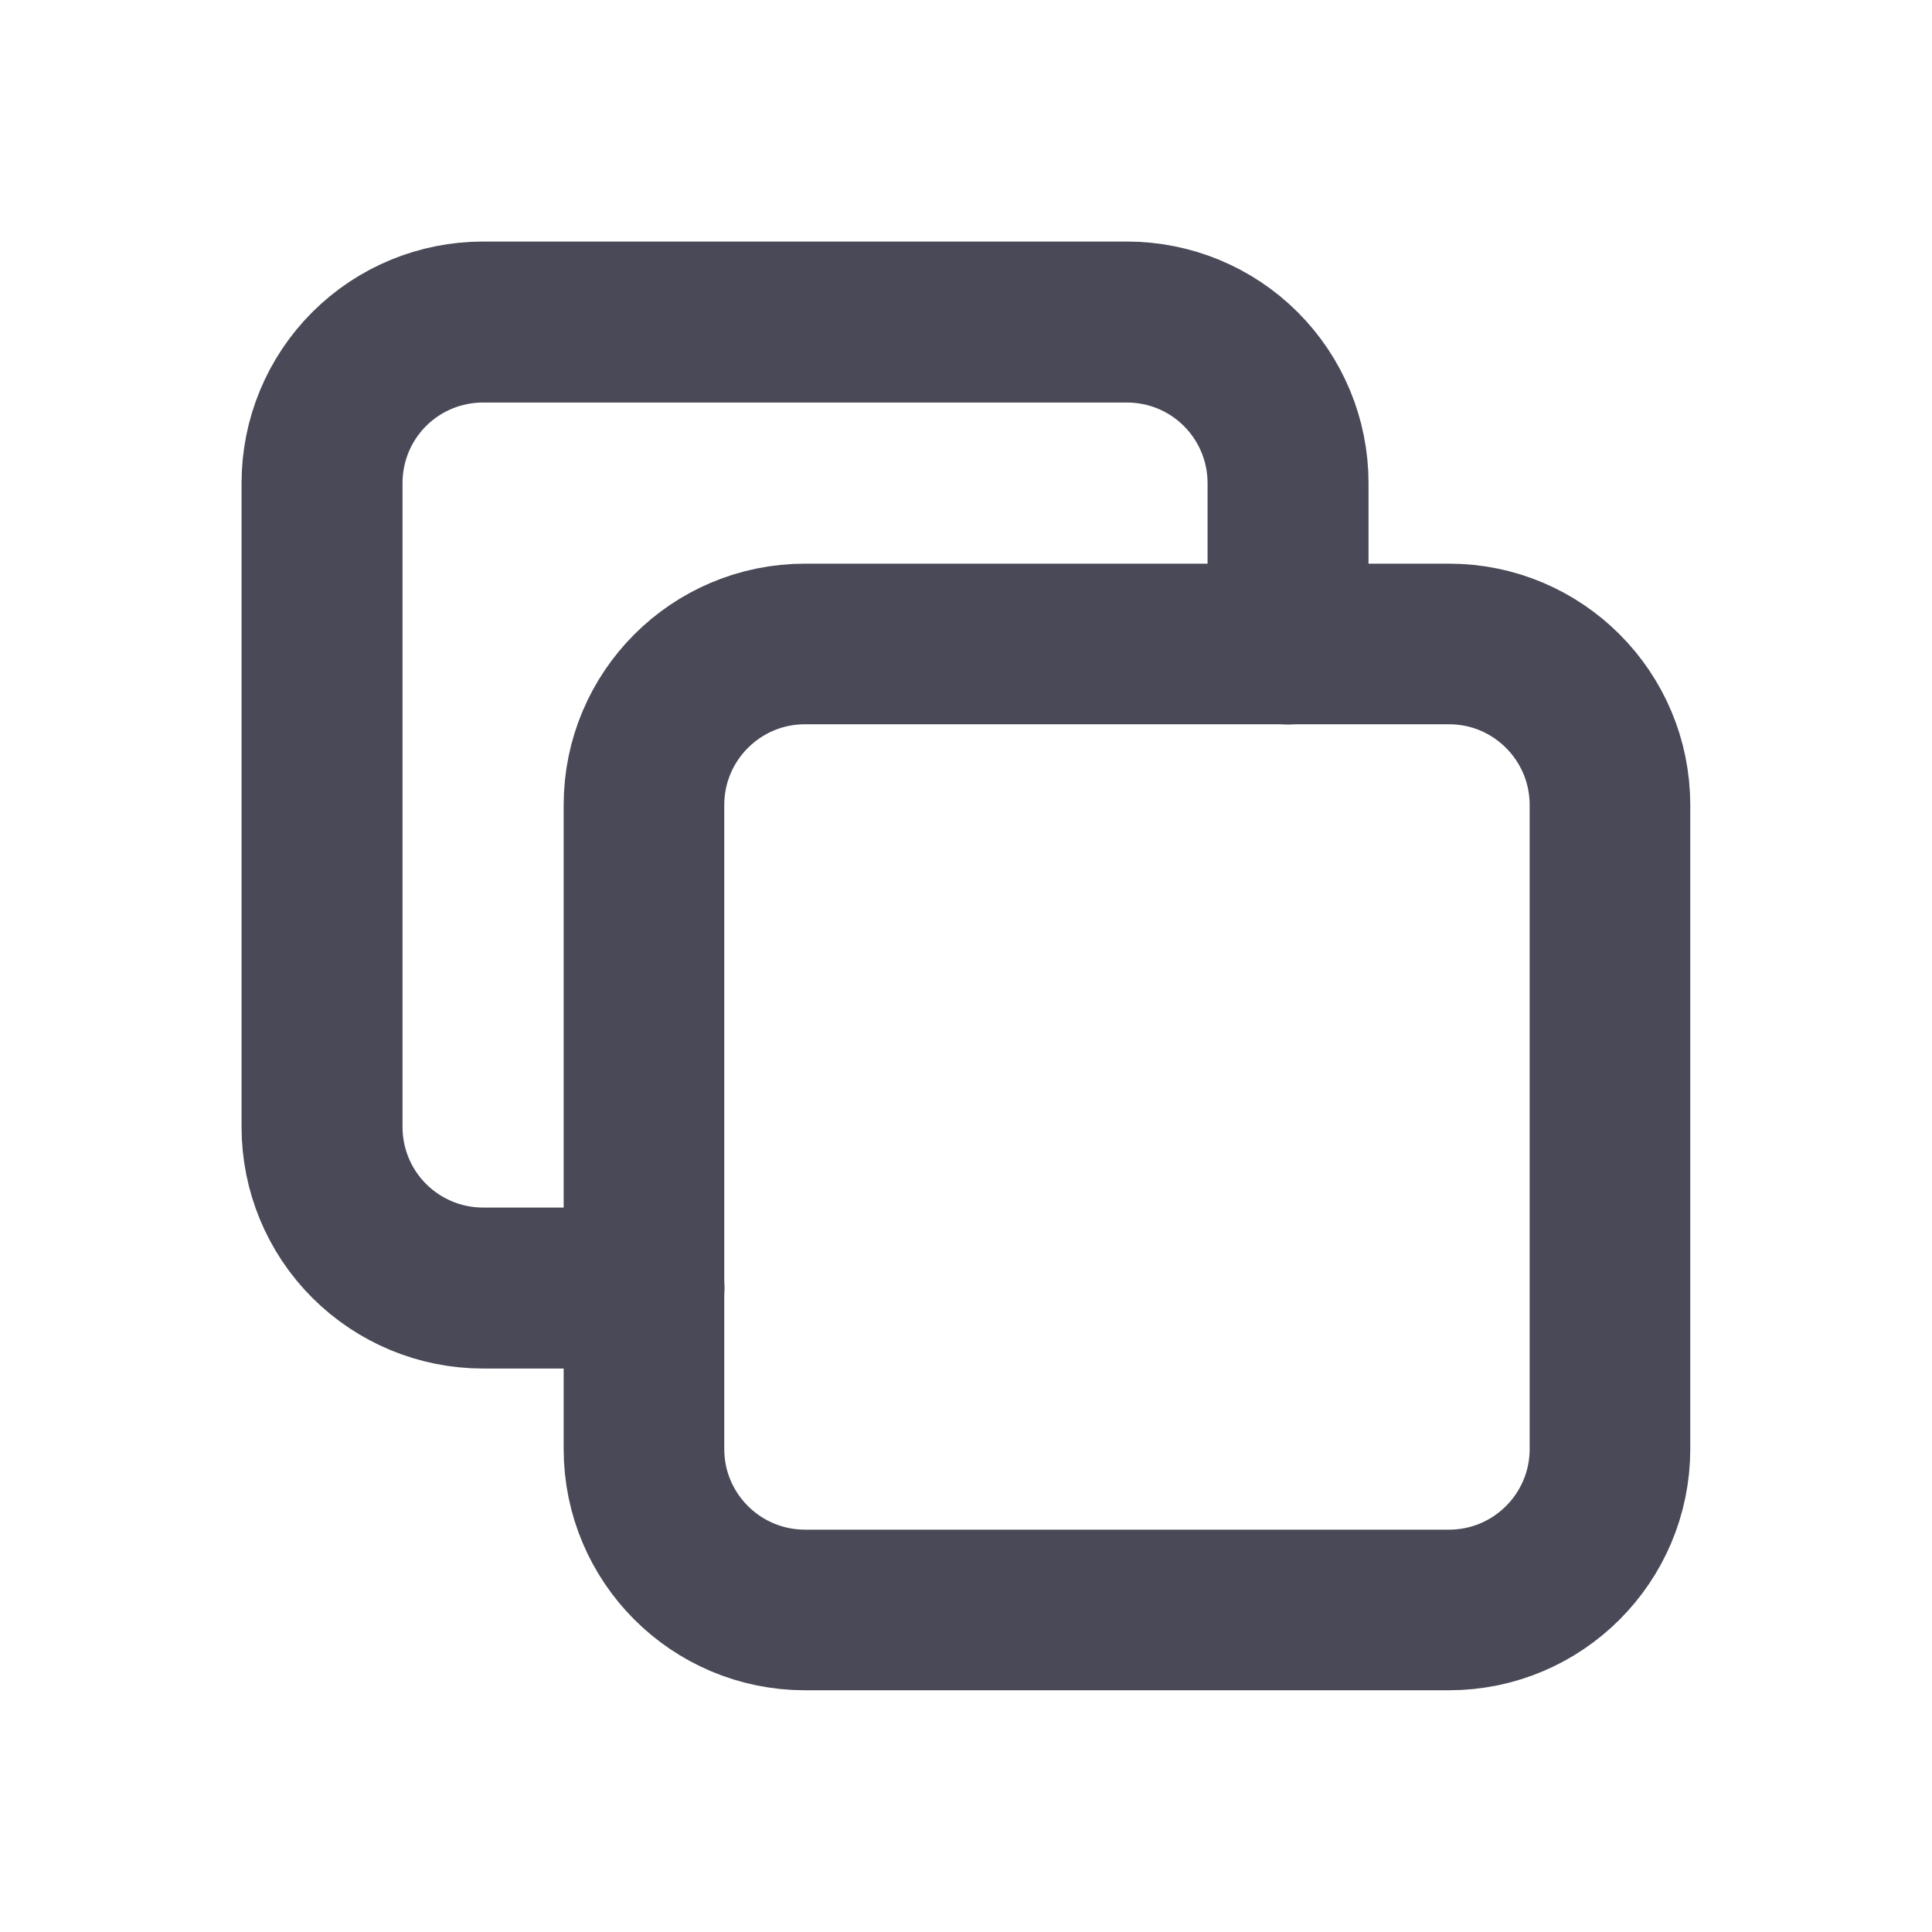
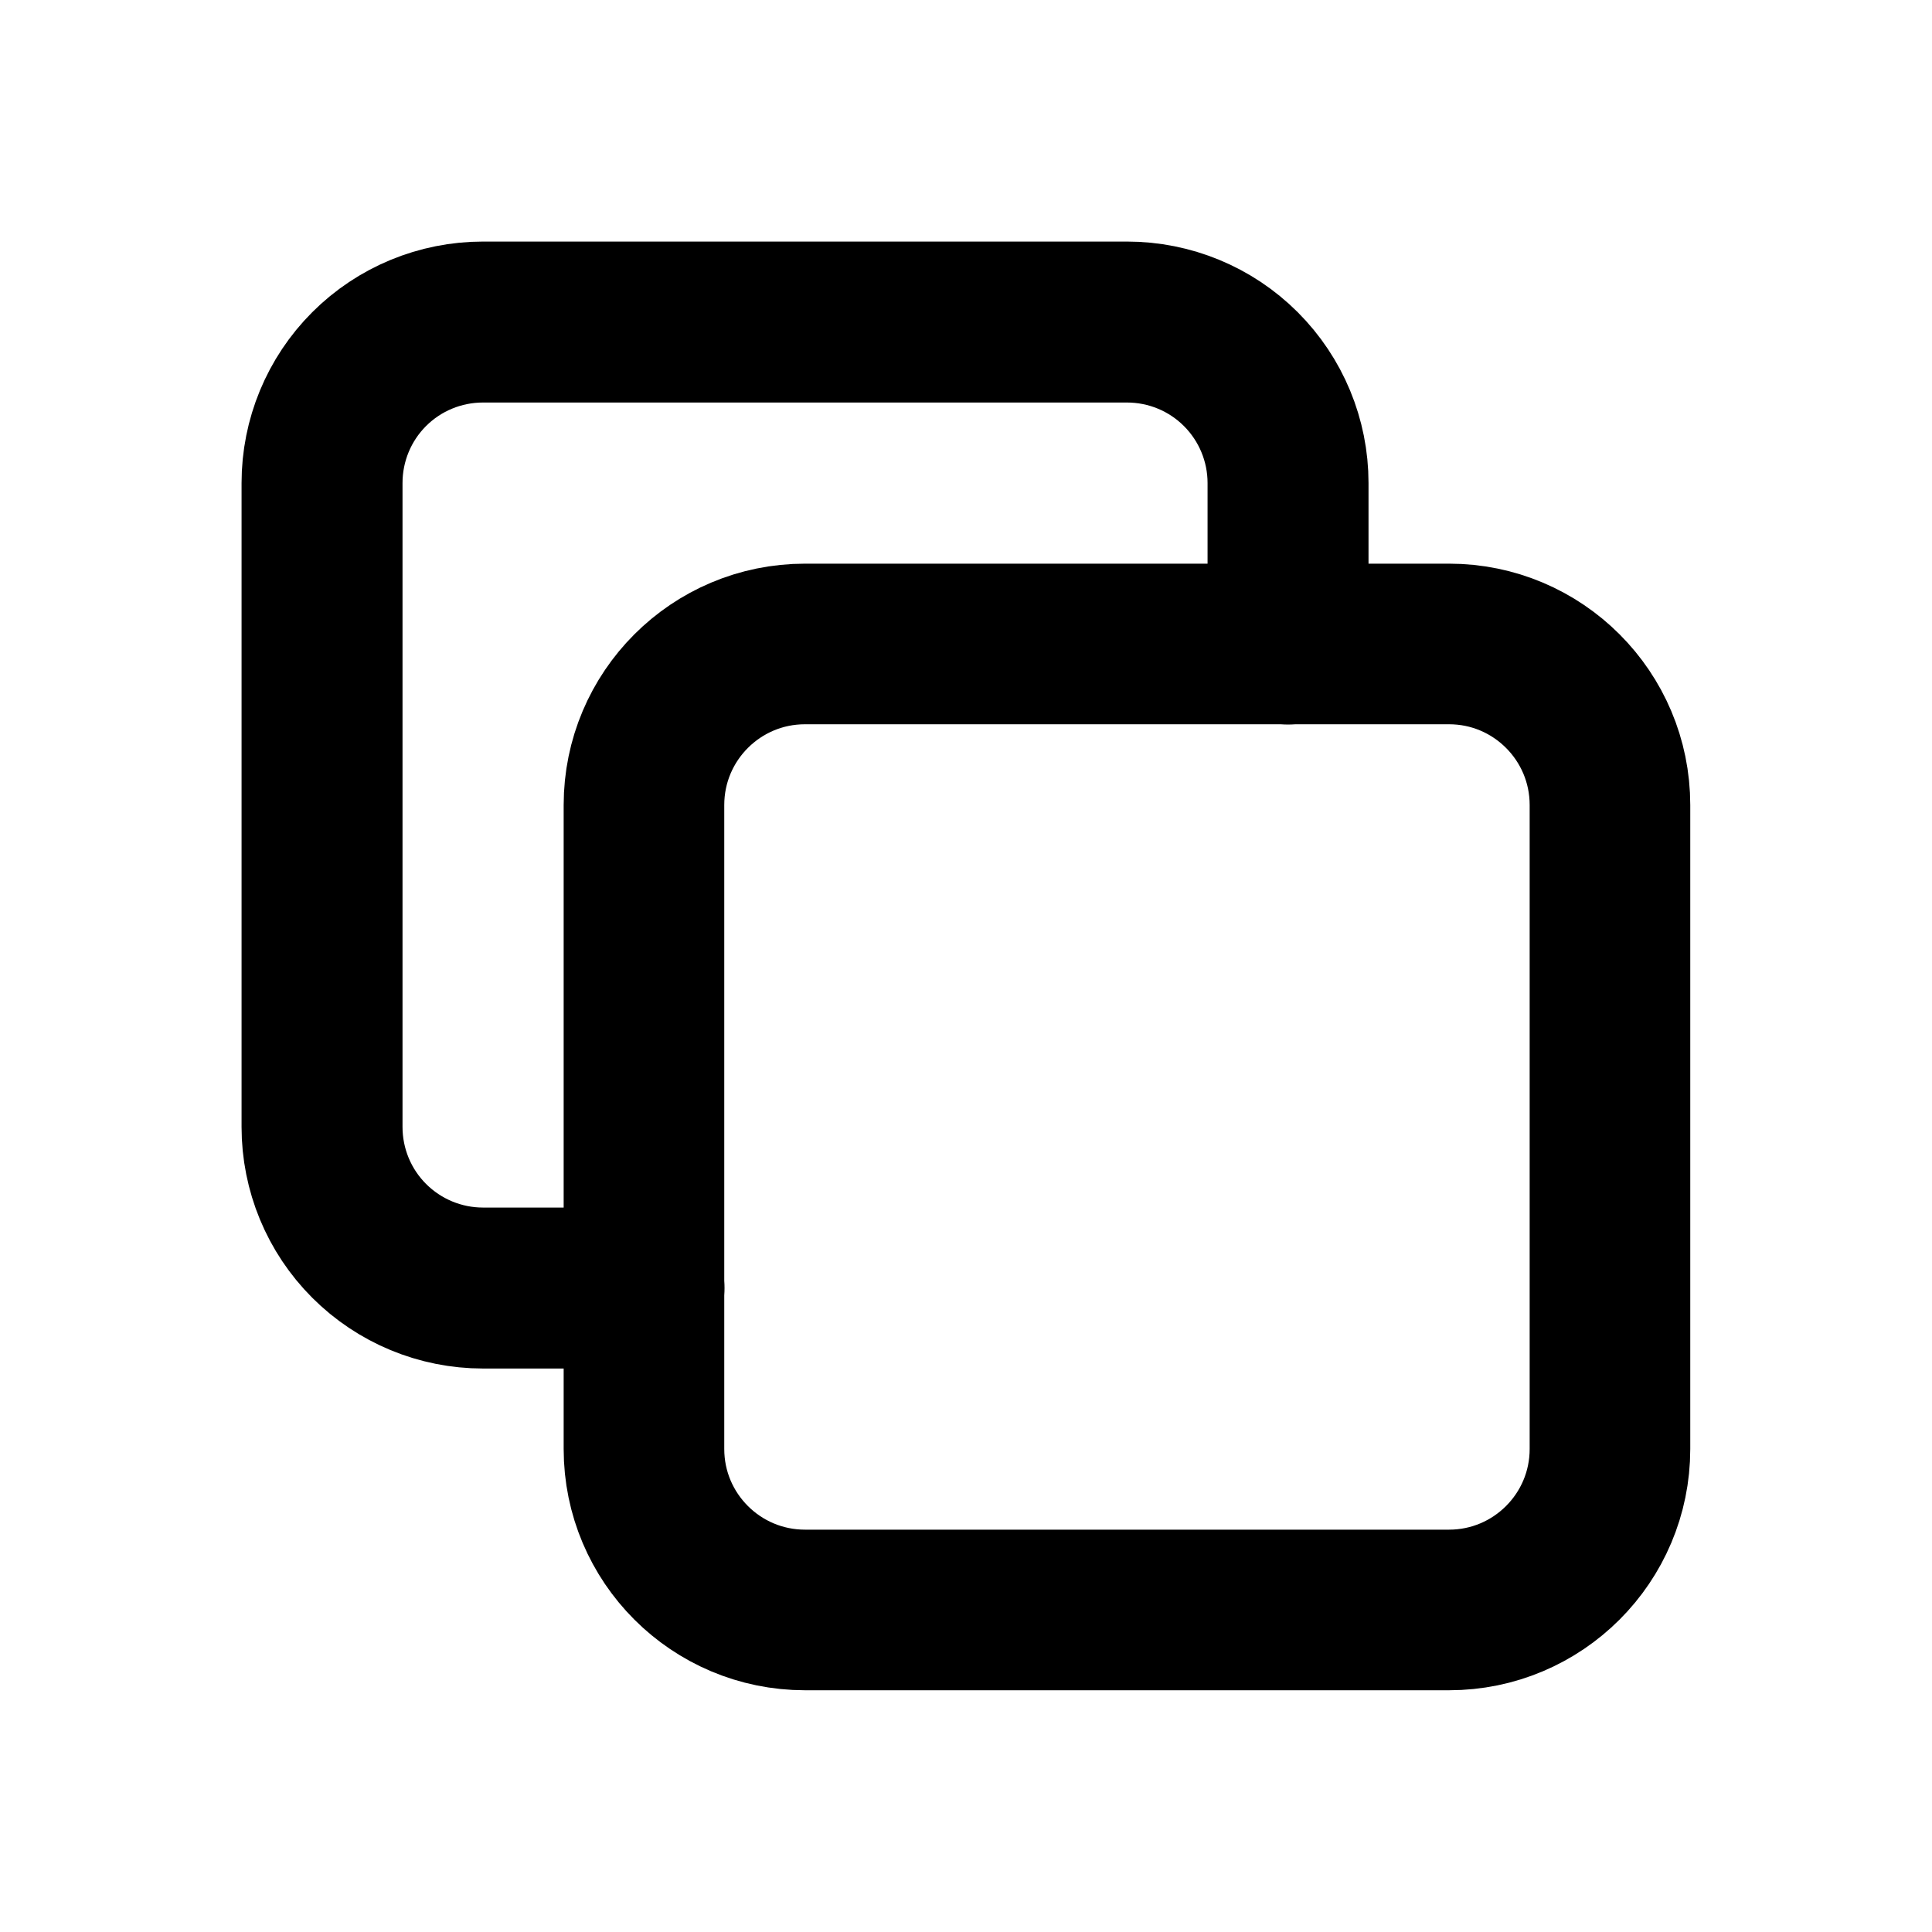
<svg xmlns="http://www.w3.org/2000/svg" width="16" height="16" viewBox="0 0 16 16" fill="none">
-   <path d="M12 5.333H6.667C5.93 5.333 5.333 5.93 5.333 6.667V12C5.333 12.736 5.93 13.333 6.667 13.333H12C12.736 13.333 13.333 12.736 13.333 12V6.667C13.333 5.93 12.736 5.333 12 5.333Z" stroke="#494957" stroke-width="1.33" stroke-linecap="round" stroke-linejoin="round" />
-   <path d="M10.667 5.333V4C10.667 3.646 10.526 3.307 10.276 3.057C10.026 2.807 9.687 2.667 9.333 2.667H4C3.646 2.667 3.307 2.807 3.057 3.057C2.807 3.307 2.667 3.646 2.667 4V9.333C2.667 9.687 2.807 10.026 3.057 10.276C3.307 10.526 3.646 10.667 4 10.667H5.333" stroke="#494957" stroke-width="1.333" stroke-linecap="round" stroke-linejoin="round" />
+   <path d="M12 5.333H6.667C5.93 5.333 5.333 5.93 5.333 6.667V12C5.333 12.736 5.93 13.333 6.667 13.333H12C12.736 13.333 13.333 12.736 13.333 12V6.667C13.333 5.93 12.736 5.333 12 5.333Z" stroke="currentColor" stroke-width="1.33" stroke-linecap="round" stroke-linejoin="round" />
+   <path d="M10.667 5.333V4C10.667 3.646 10.526 3.307 10.276 3.057C10.026 2.807 9.687 2.667 9.333 2.667H4C3.646 2.667 3.307 2.807 3.057 3.057C2.807 3.307 2.667 3.646 2.667 4V9.333C2.667 9.687 2.807 10.026 3.057 10.276C3.307 10.526 3.646 10.667 4 10.667H5.333" stroke="currentColor" stroke-width="1.333" stroke-linecap="round" stroke-linejoin="round" />
</svg>
